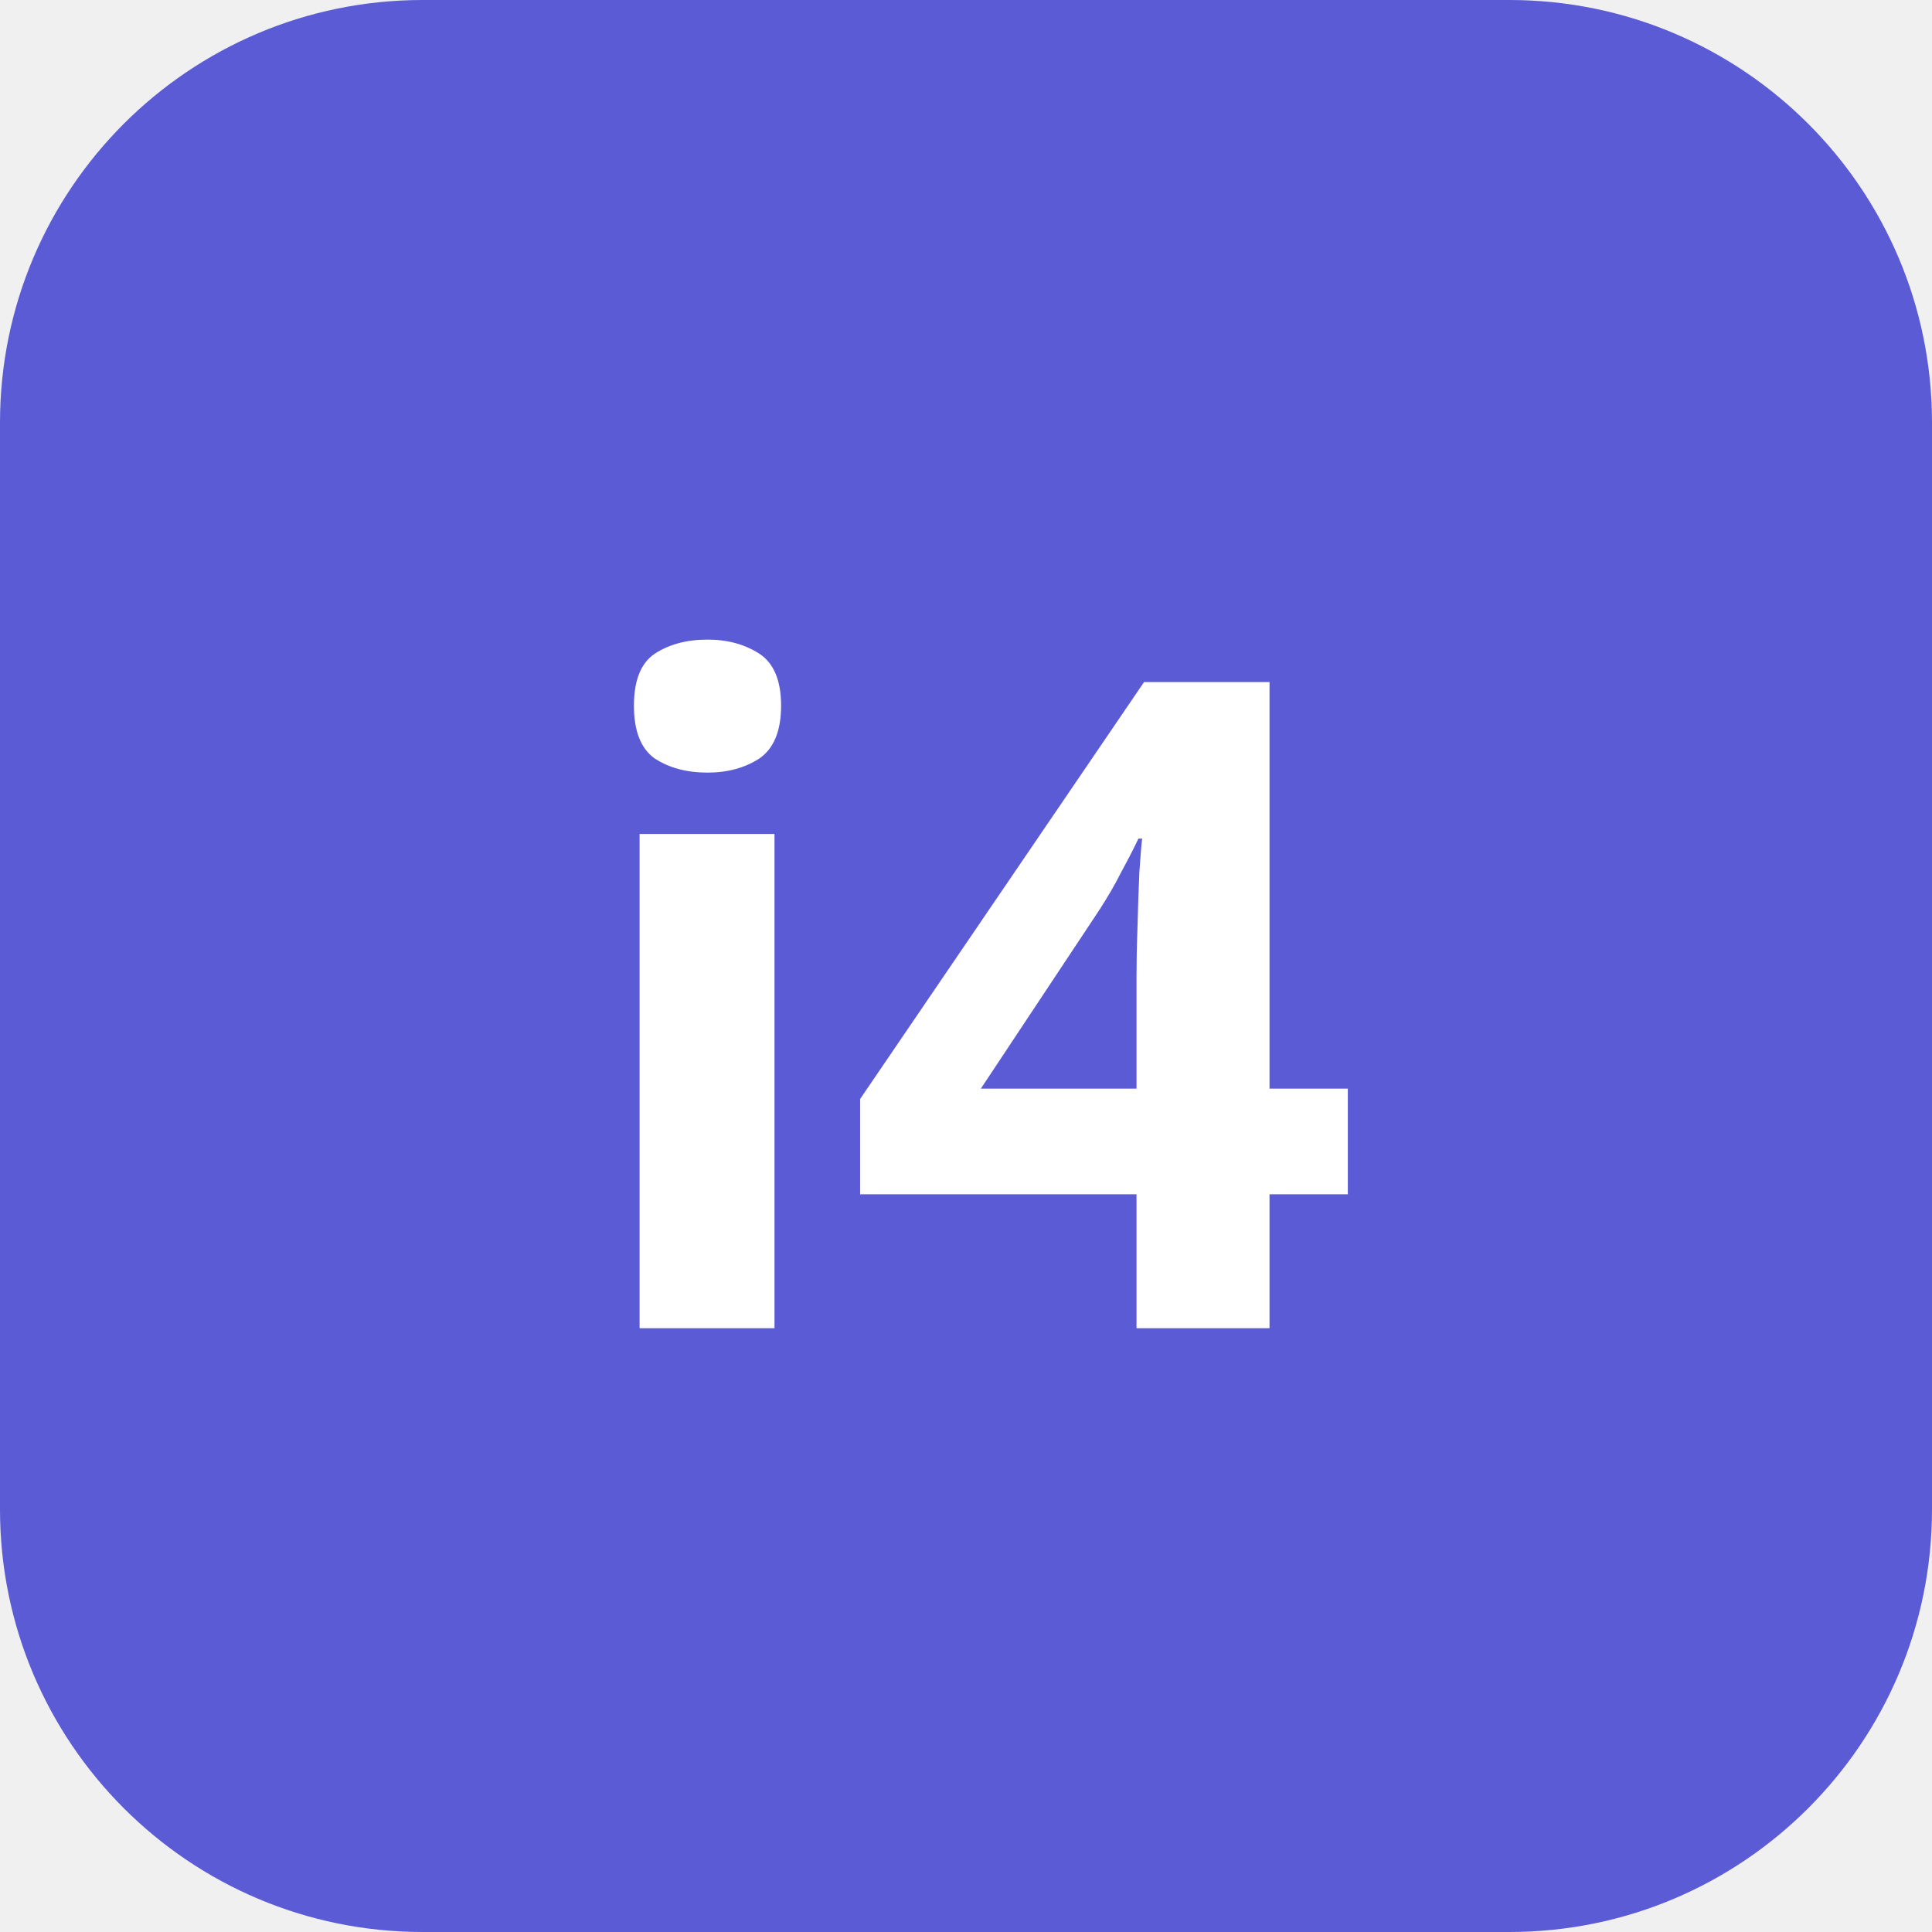
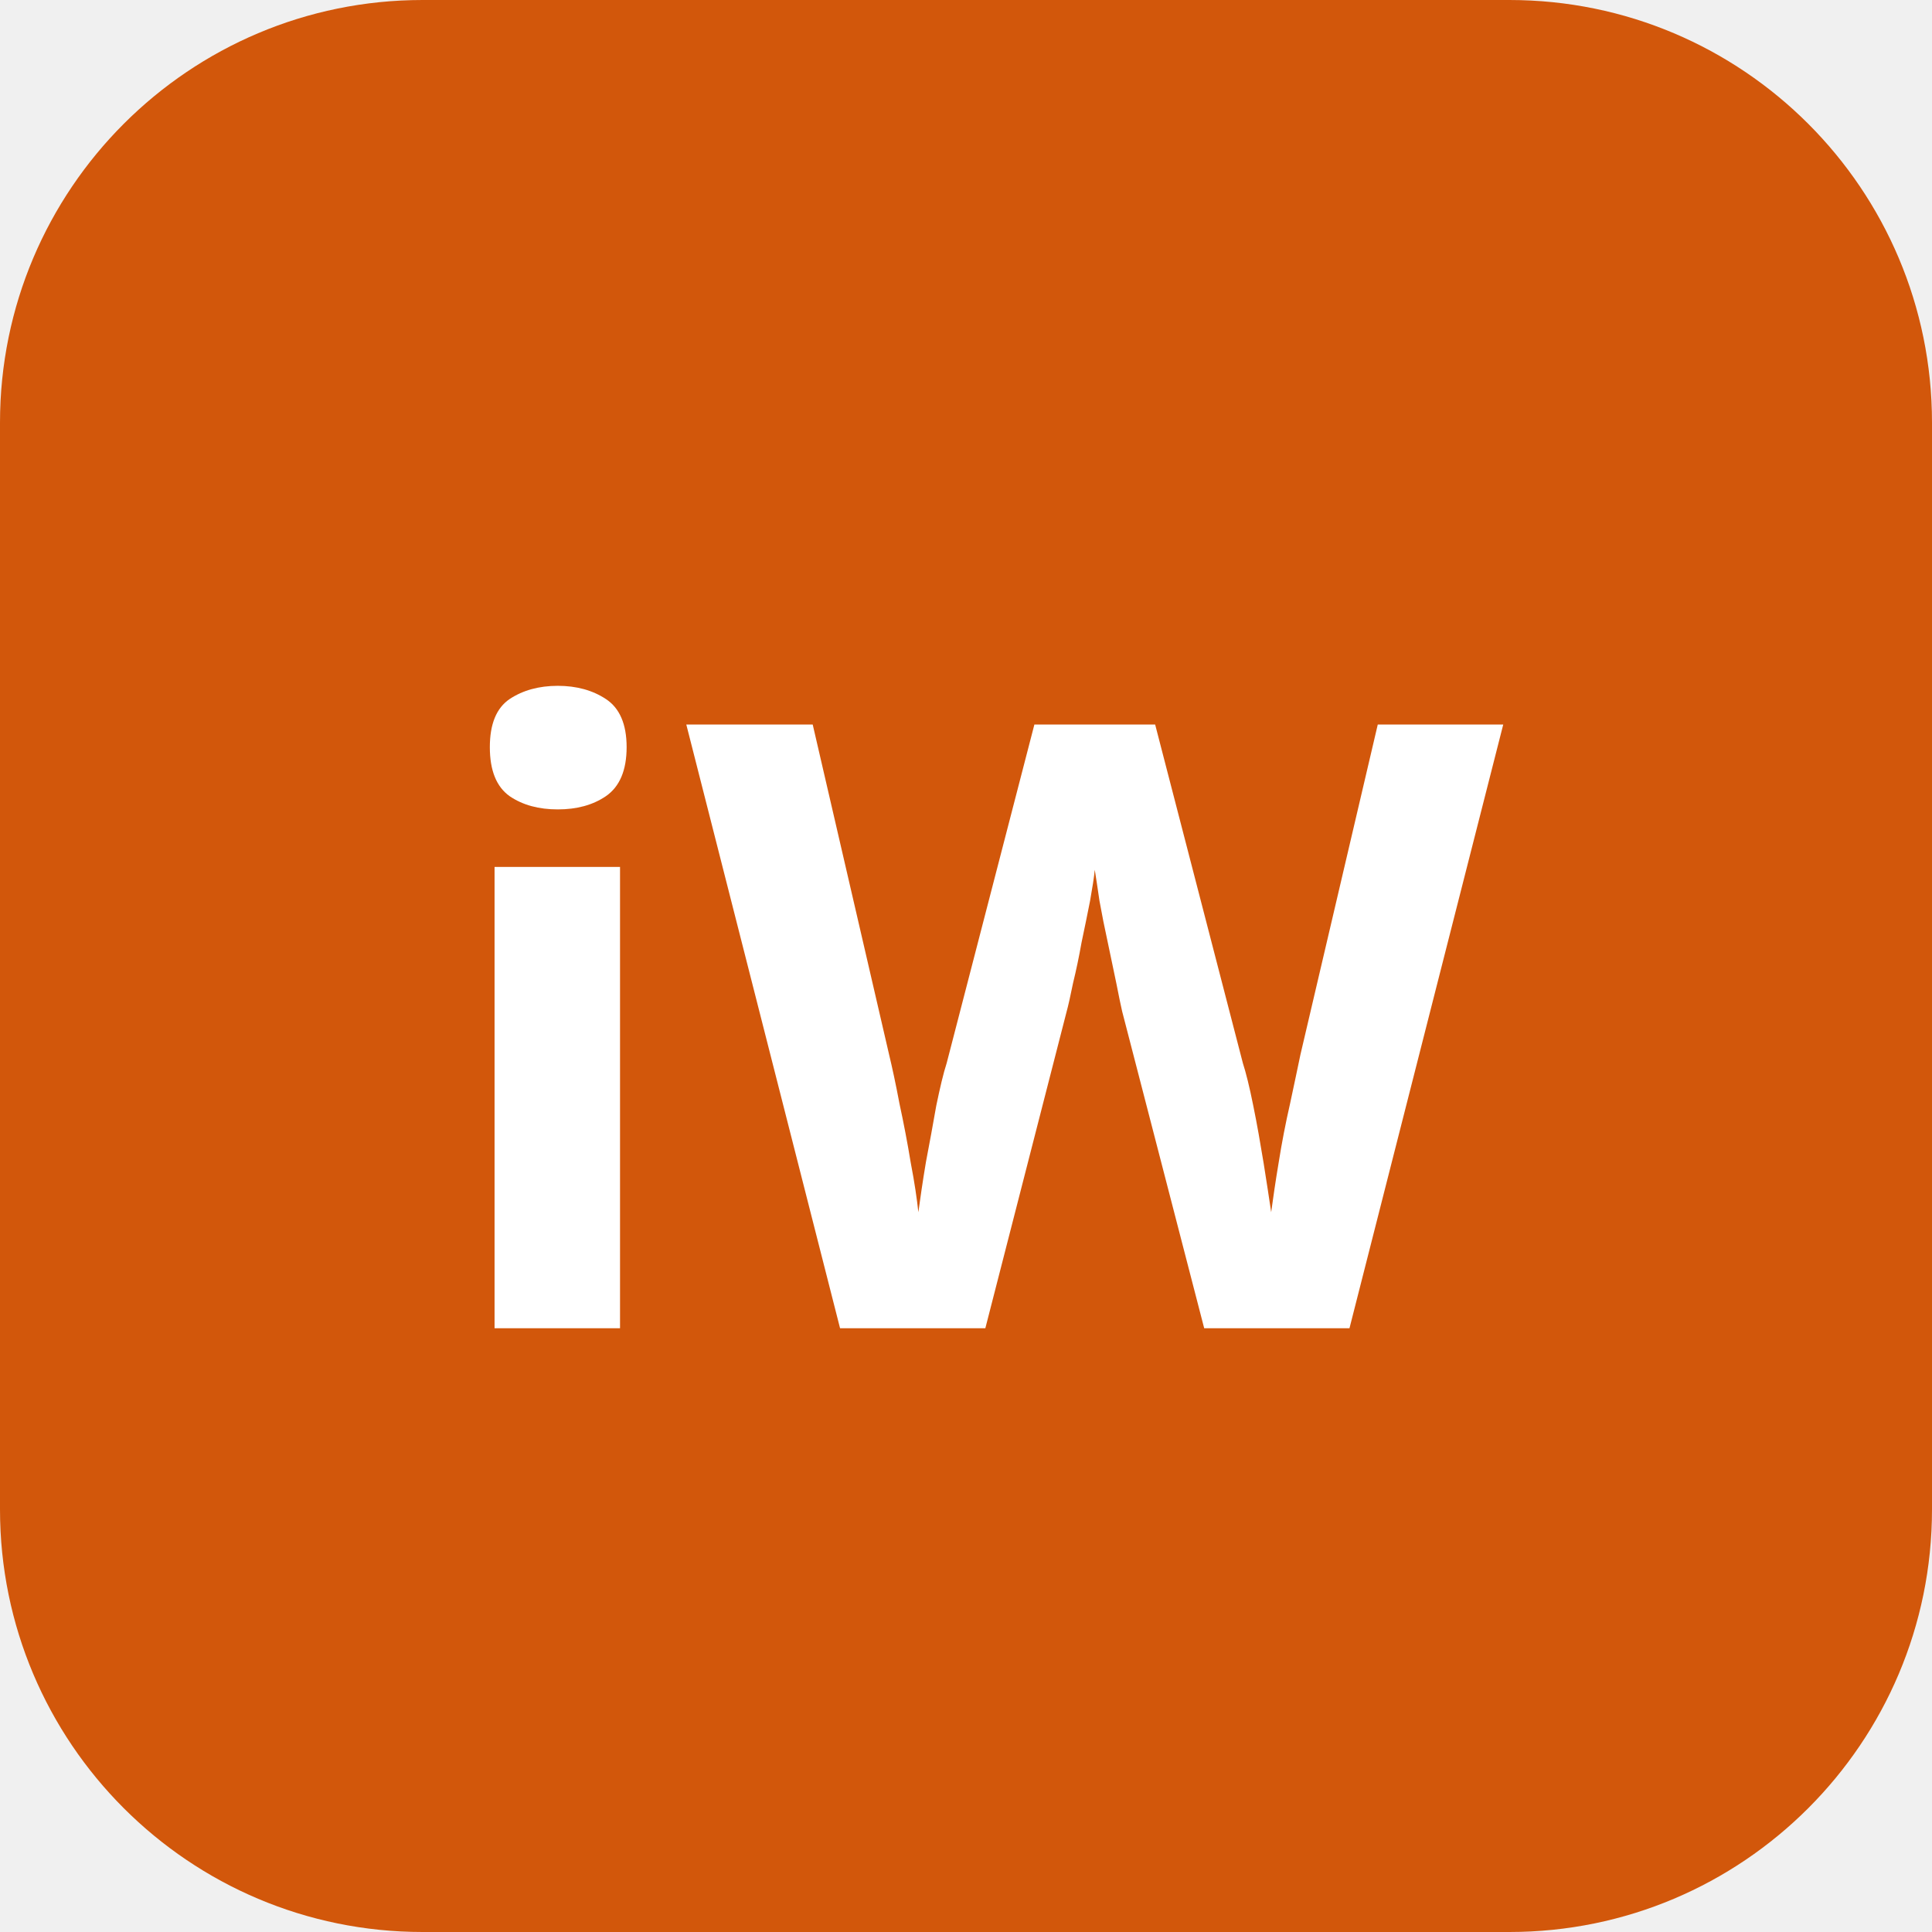
<svg xmlns="http://www.w3.org/2000/svg" viewBox="0 0 32 32">
-   <rect width="32" height="32" rx="7" fill="#5b5bd6" />
-   <text x="16" y="22" font-family="ui-sans-serif, system-ui, sans-serif" font-size="15" font-weight="700" fill="#ffffff" text-anchor="middle">i4</text>
+   <rect width="32" height="32" rx="7" fill="#d2570b" />
+   <text x="16" y="22" font-family="ui-sans-serif, system-ui, sans-serif" font-size="14" font-weight="700" fill="#ffffff" text-anchor="middle">iW</text>
</svg>
